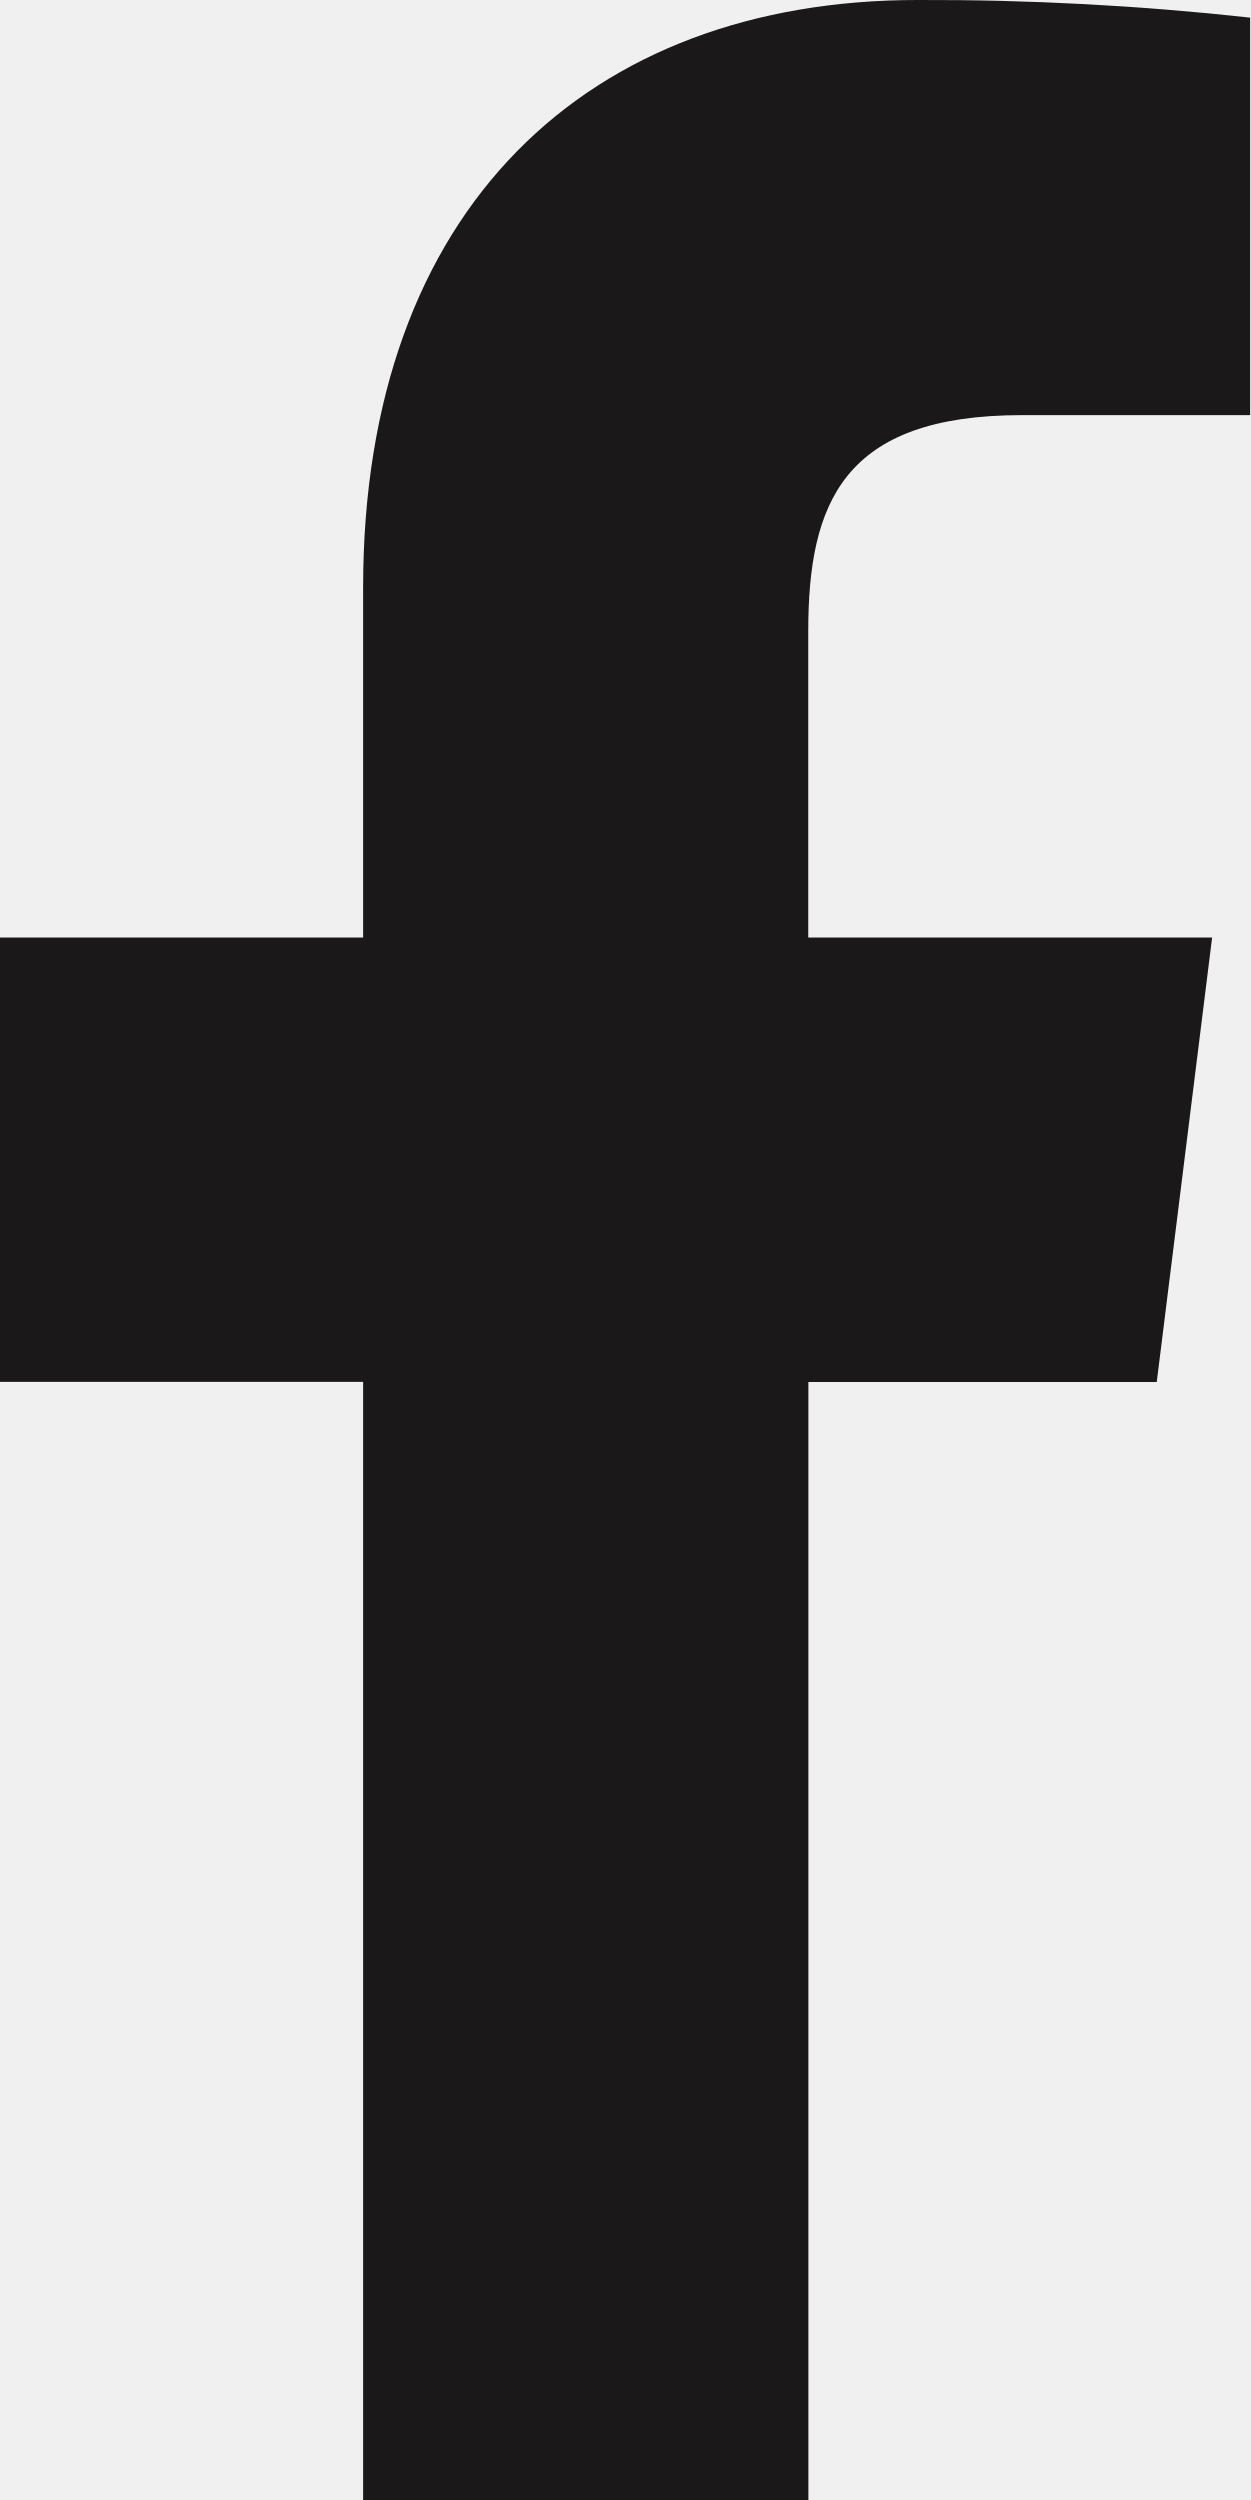
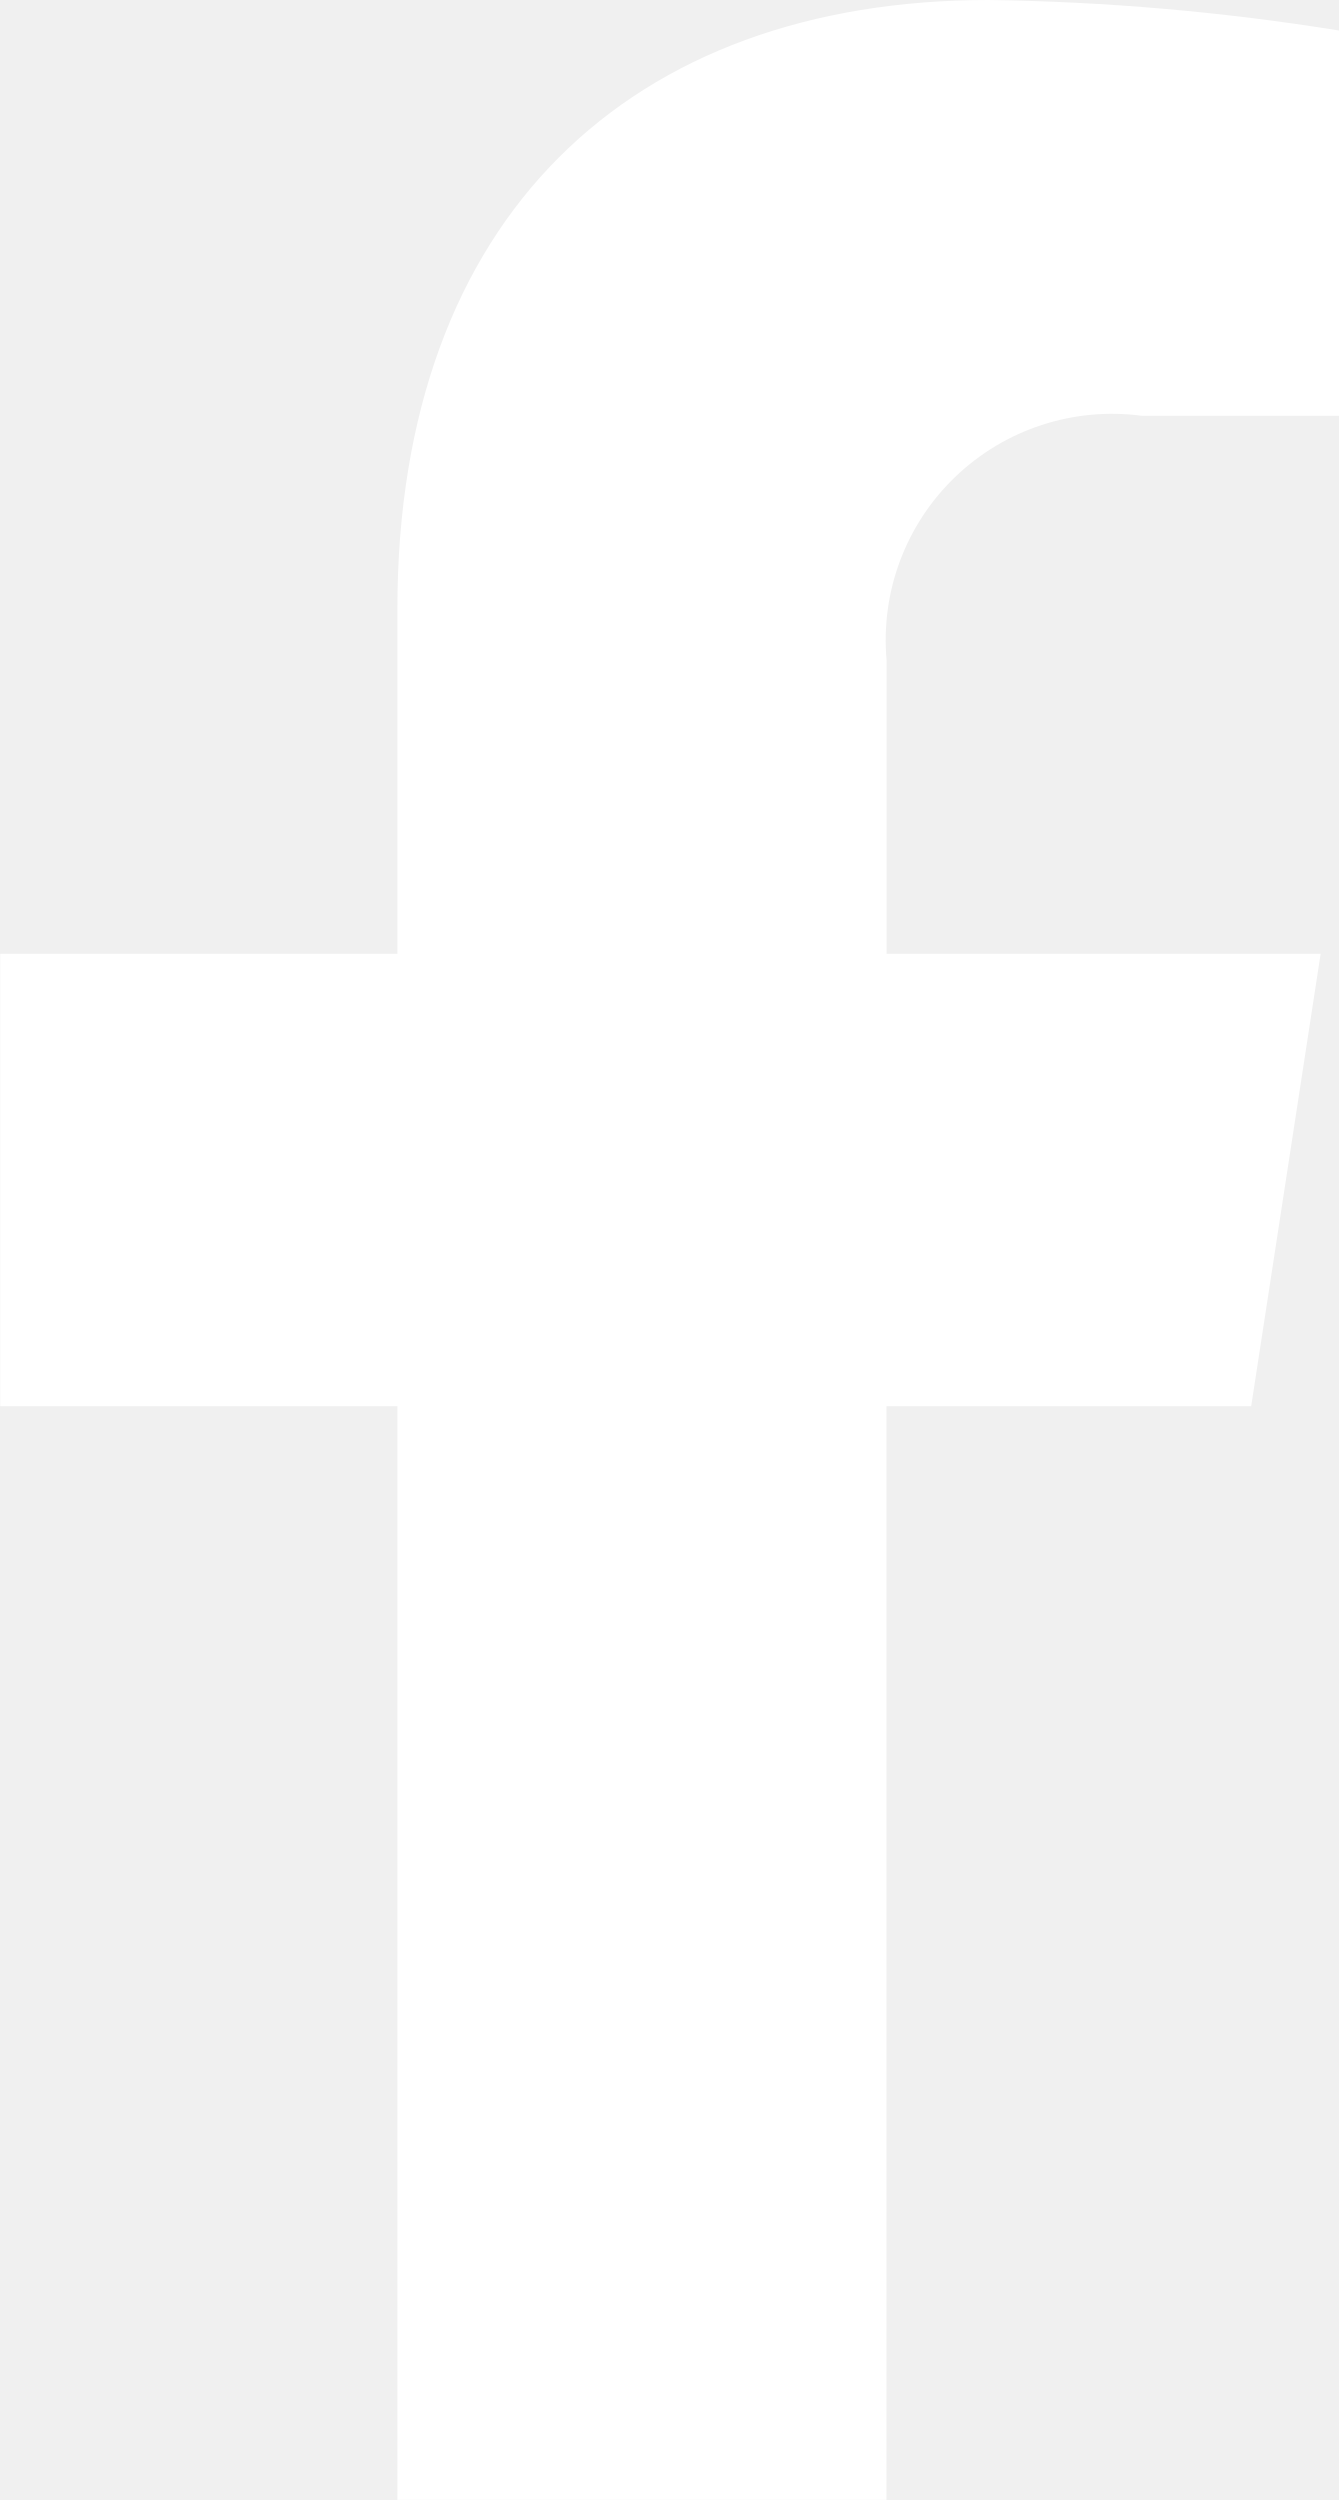
- <svg xmlns="http://www.w3.org/2000/svg" width="10.001" height="20" viewBox="0 0 10.001 20">
-   <defs>
-     <style>.a{fill:#1a1818;}</style>
-   </defs>
-   <path class="a" d="M14.362,3.321h1.826V.141A23.577,23.577,0,0,0,13.528,0C10.9,0,9.092,1.656,9.092,4.7V7.5H6.187v3.555H9.092V20h3.562V11.056h2.787L15.884,7.5H12.653V5.052c0-1.027.278-1.731,1.709-1.731Z" transform="translate(-6.187)" />
+ <svg xmlns="http://www.w3.org/2000/svg" width="11.799" height="22.031" viewBox="0 0 11.799 22.031">
+   <path id="Icon_awesome-facebook-f" data-name="Icon awesome-facebook-f" d="M12.635,12.392l.612-3.987H9.422V5.818a1.994,1.994,0,0,1,2.248-2.154h1.739V.269A21.209,21.209,0,0,0,10.321,0c-3.151,0-5.21,1.91-5.21,5.366V8.405h-3.5v3.987h3.5V22.03h4.31V12.392Z" transform="translate(-1.609)" fill="#fff" />
</svg>
